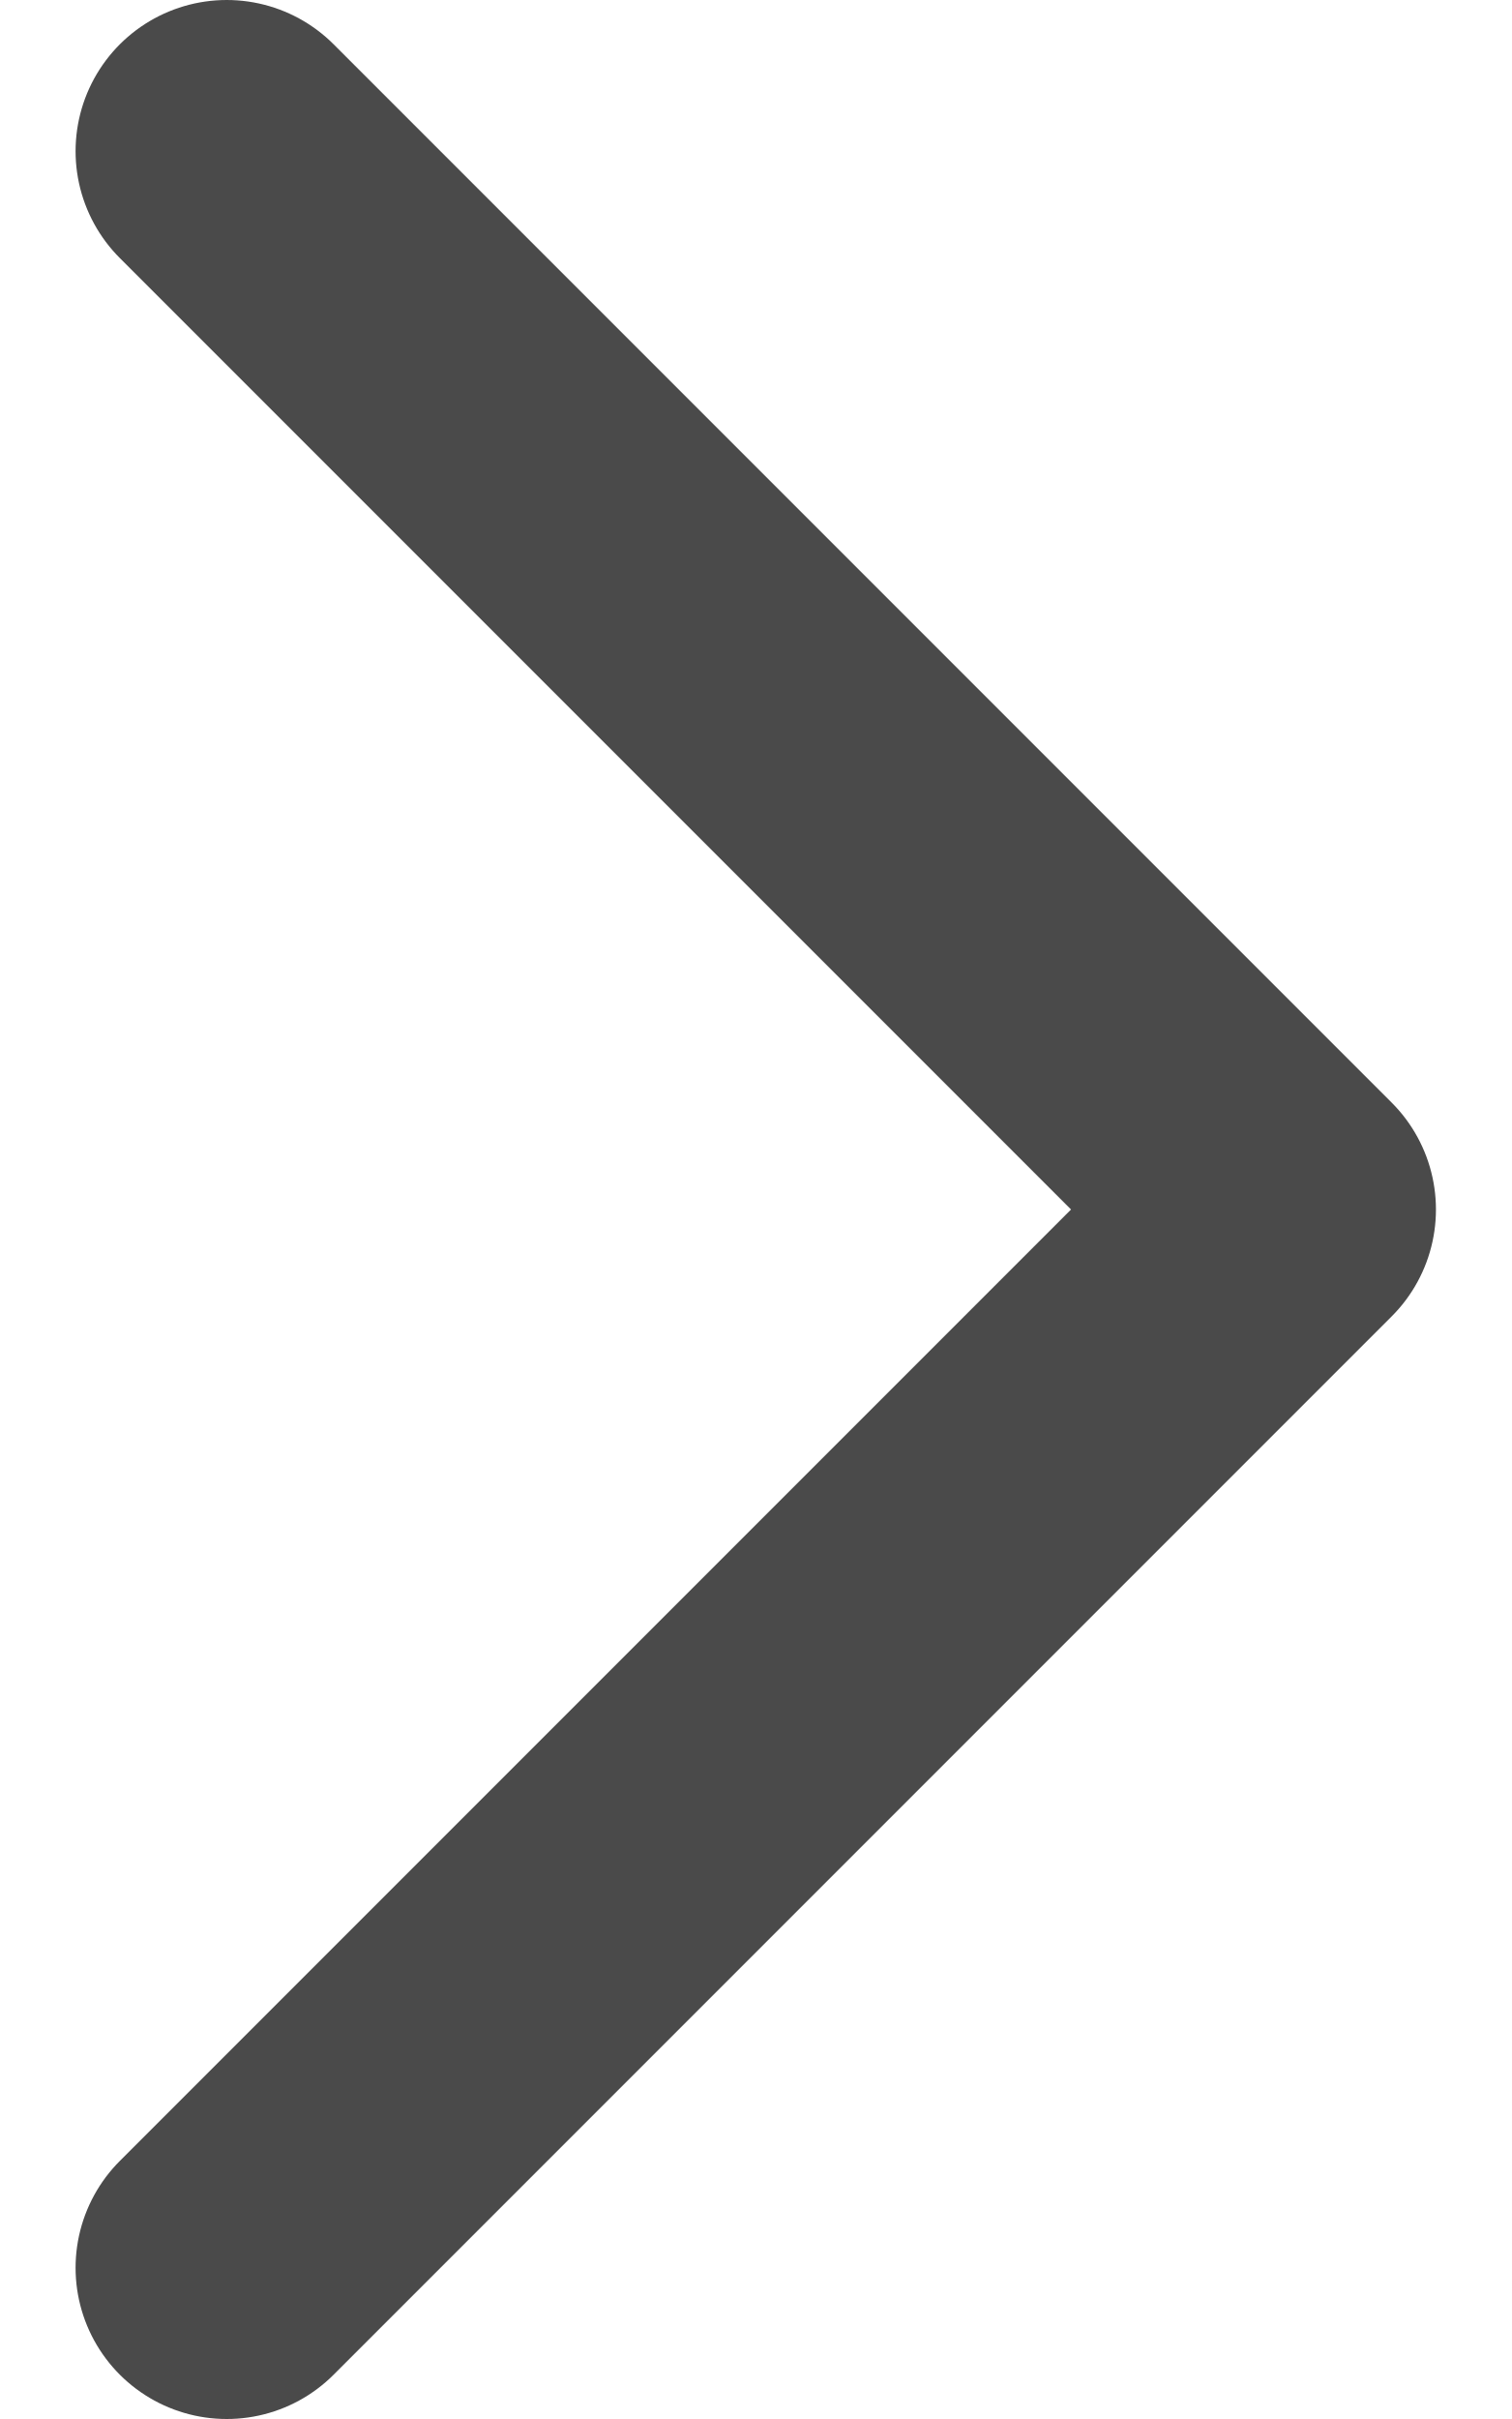
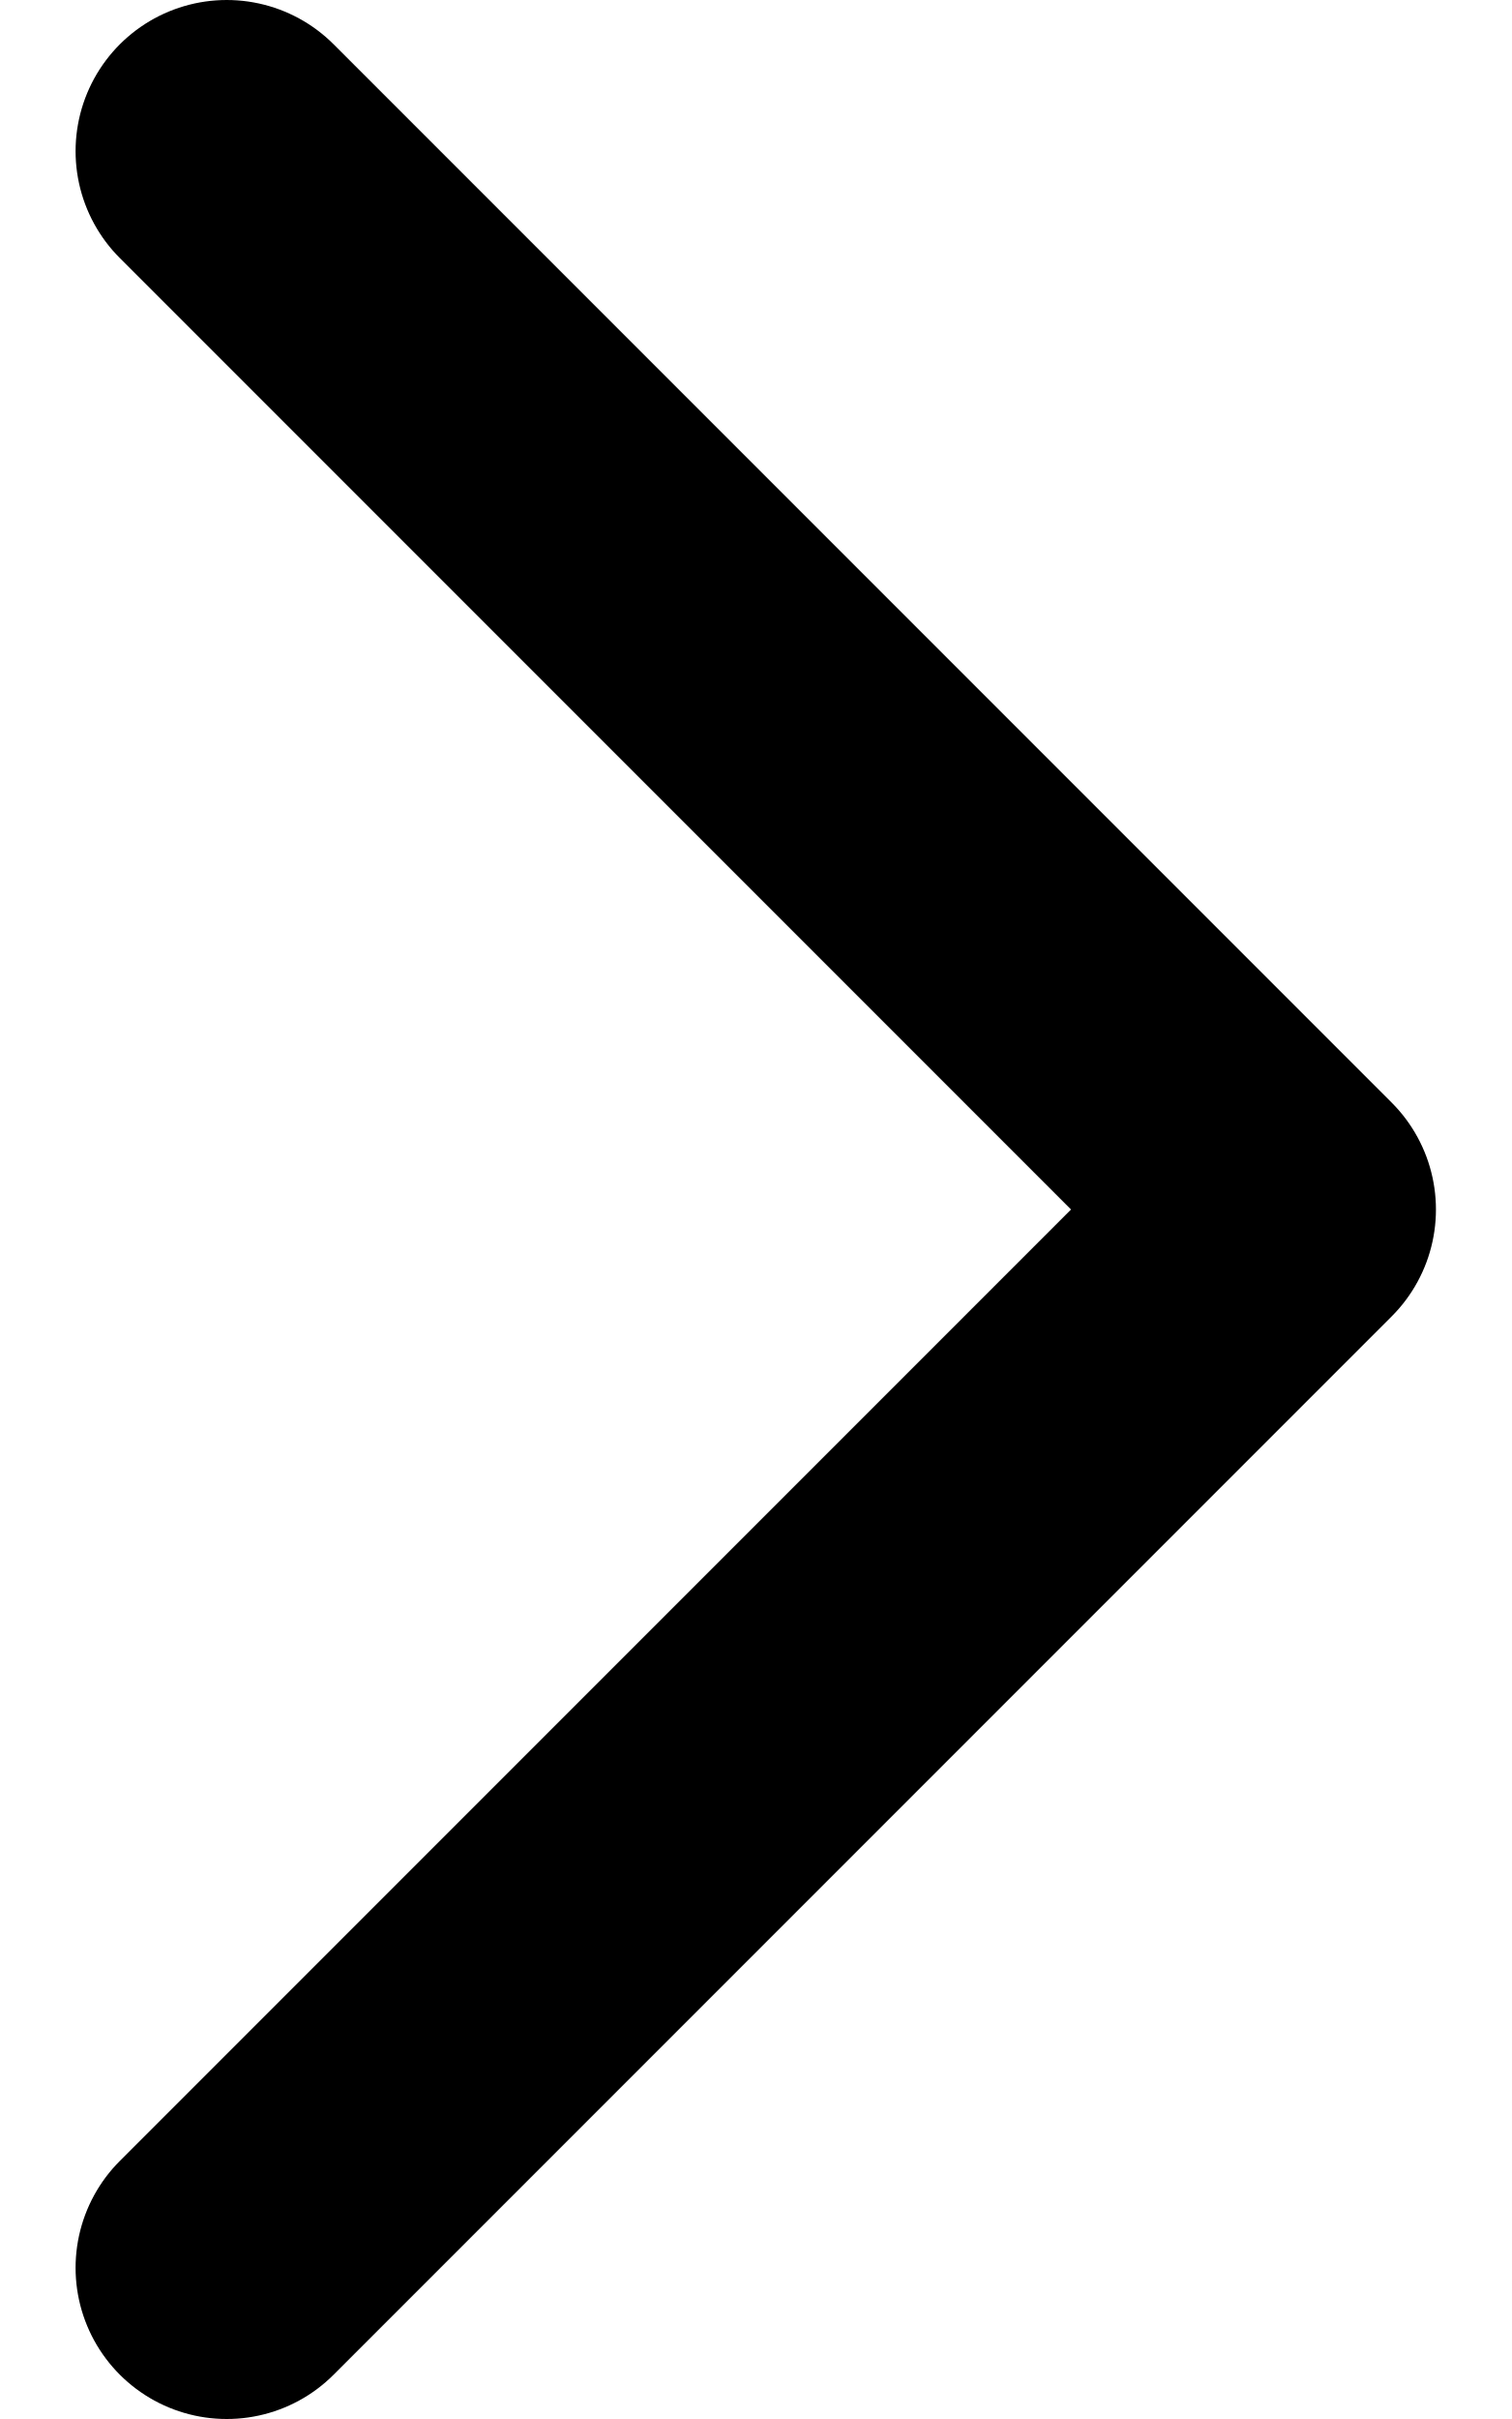
<svg xmlns="http://www.w3.org/2000/svg" width="10" height="16" viewBox="0 0 10 16" fill="none">
-   <path d="M1.5 1L8.5 8L1.5 15" stroke="#4A4A4A" stroke-width="2" stroke-linecap="round" stroke-linejoin="round" />
+   <path d="M1.5 1L8.5 8L1.5 15" stroke="currentColor" stroke-width="2" stroke-linecap="round" stroke-linejoin="round" />
</svg>
